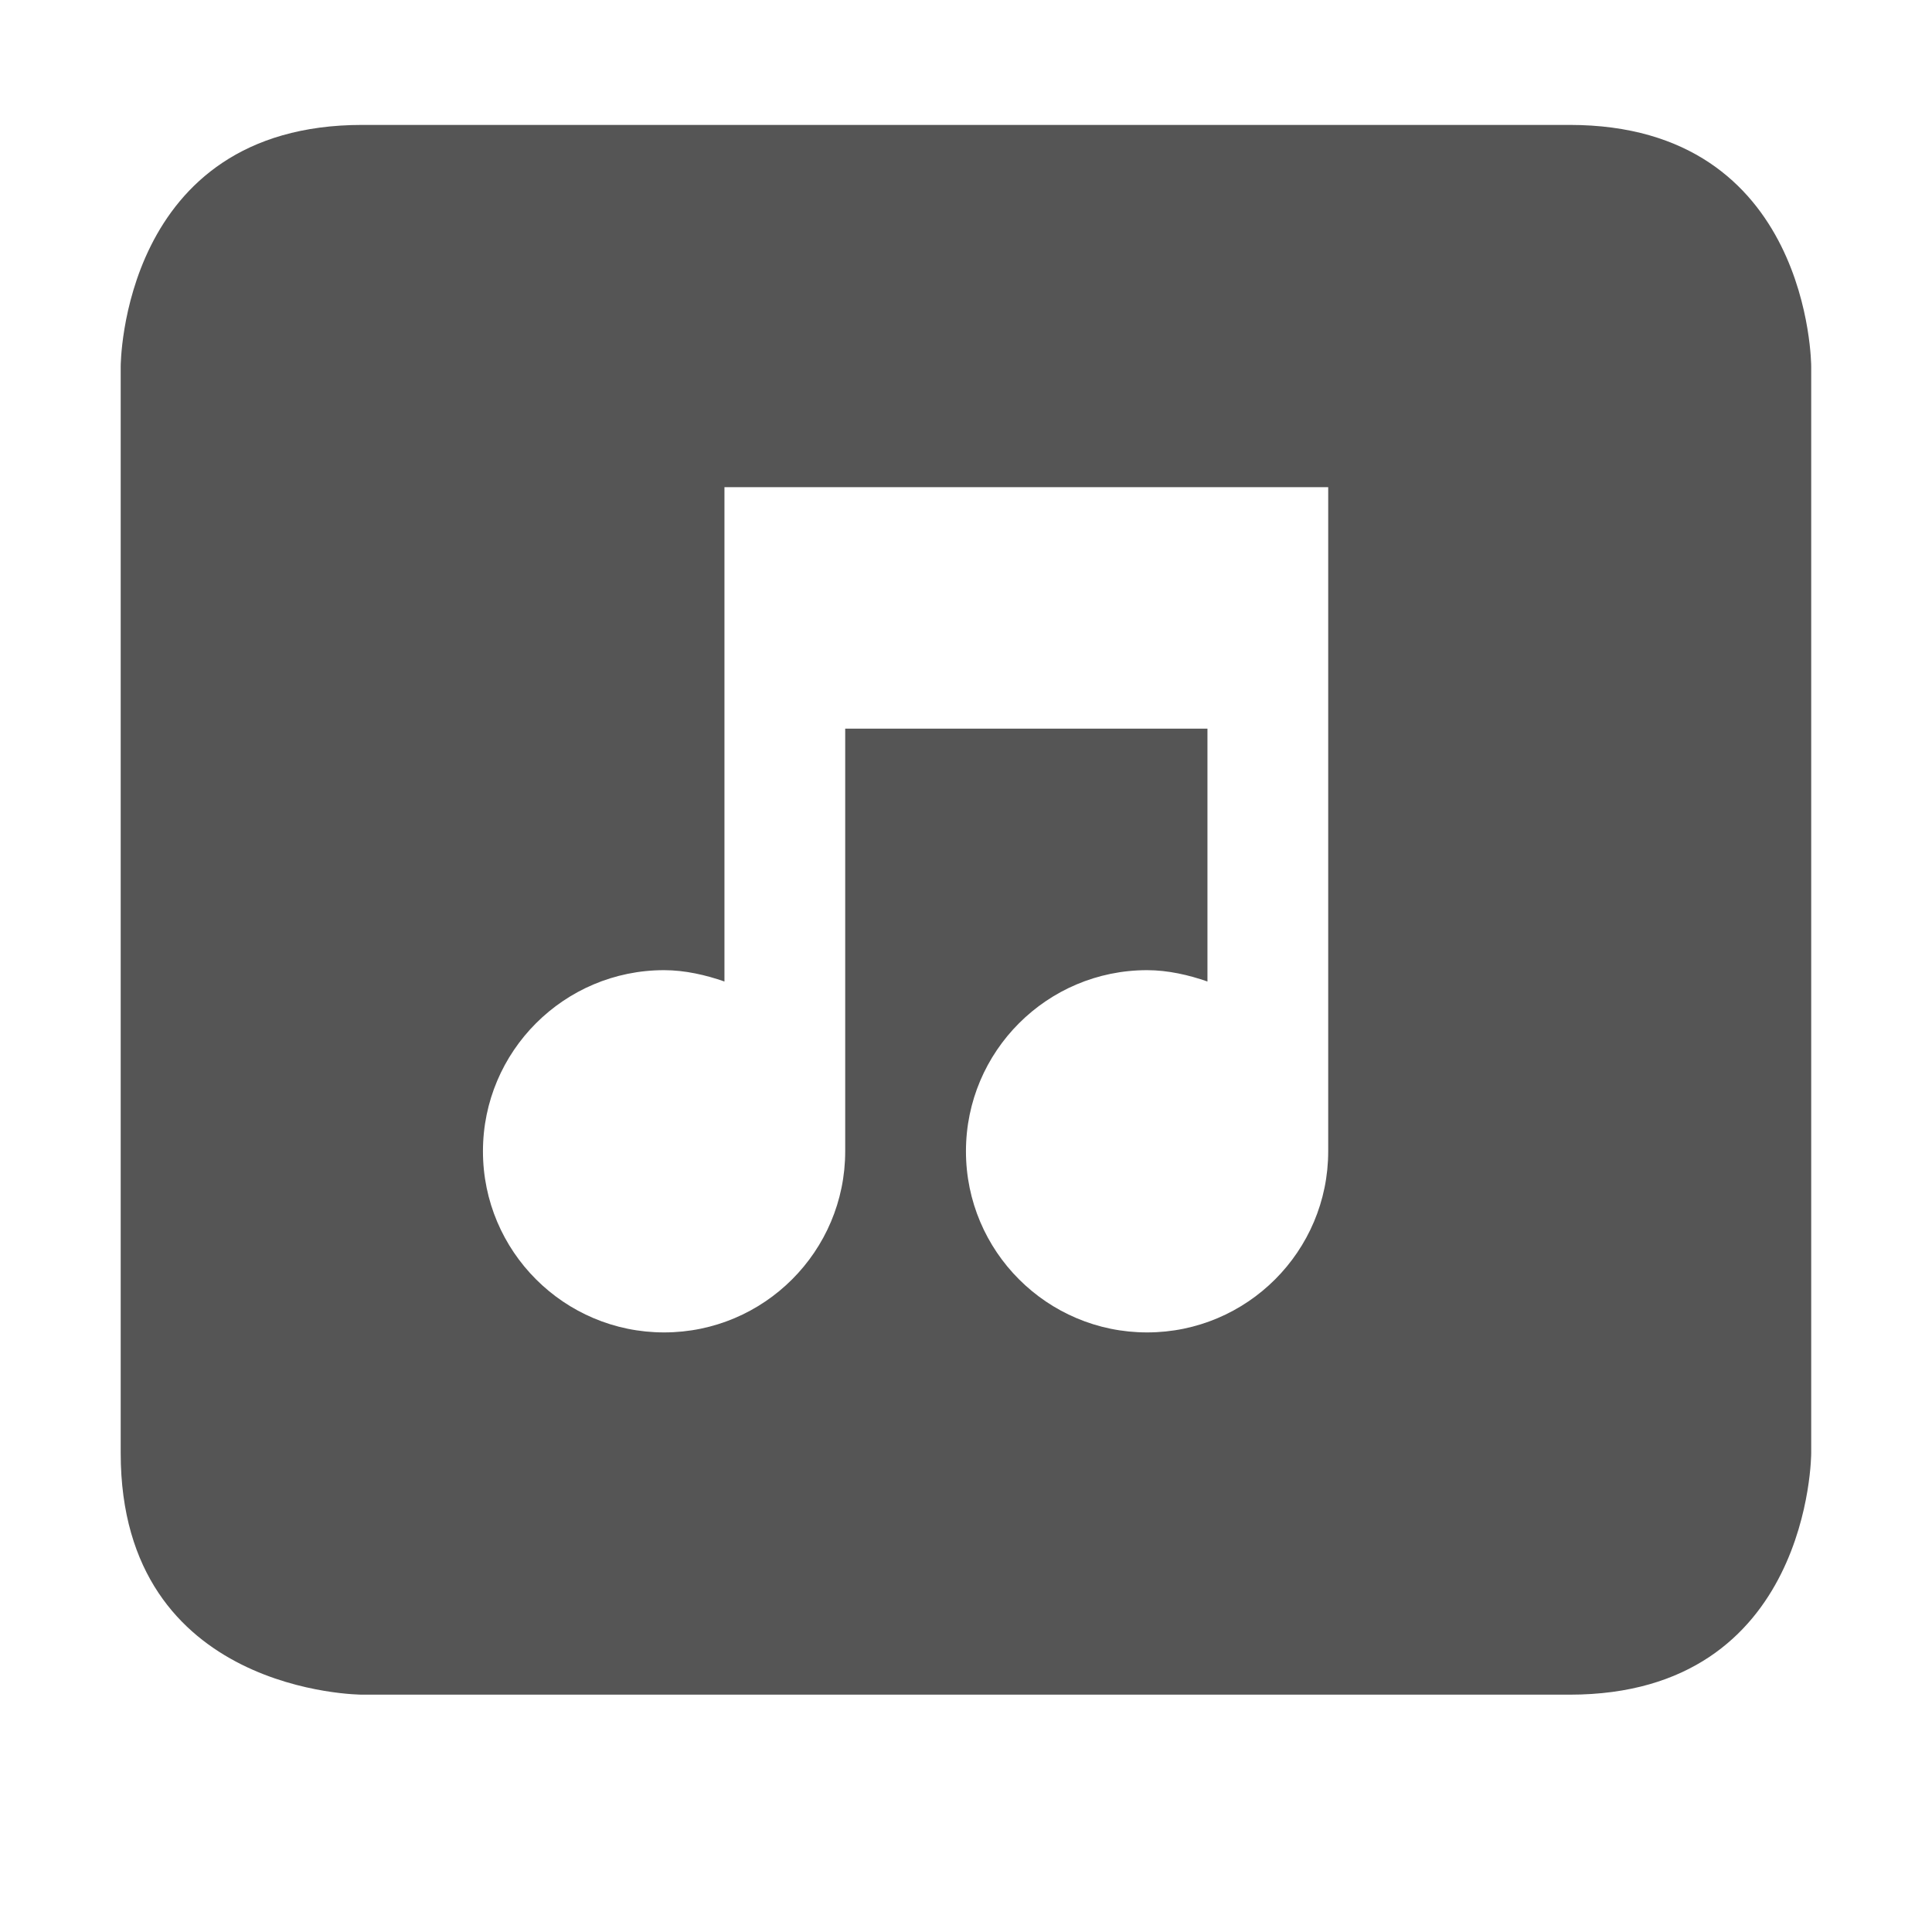
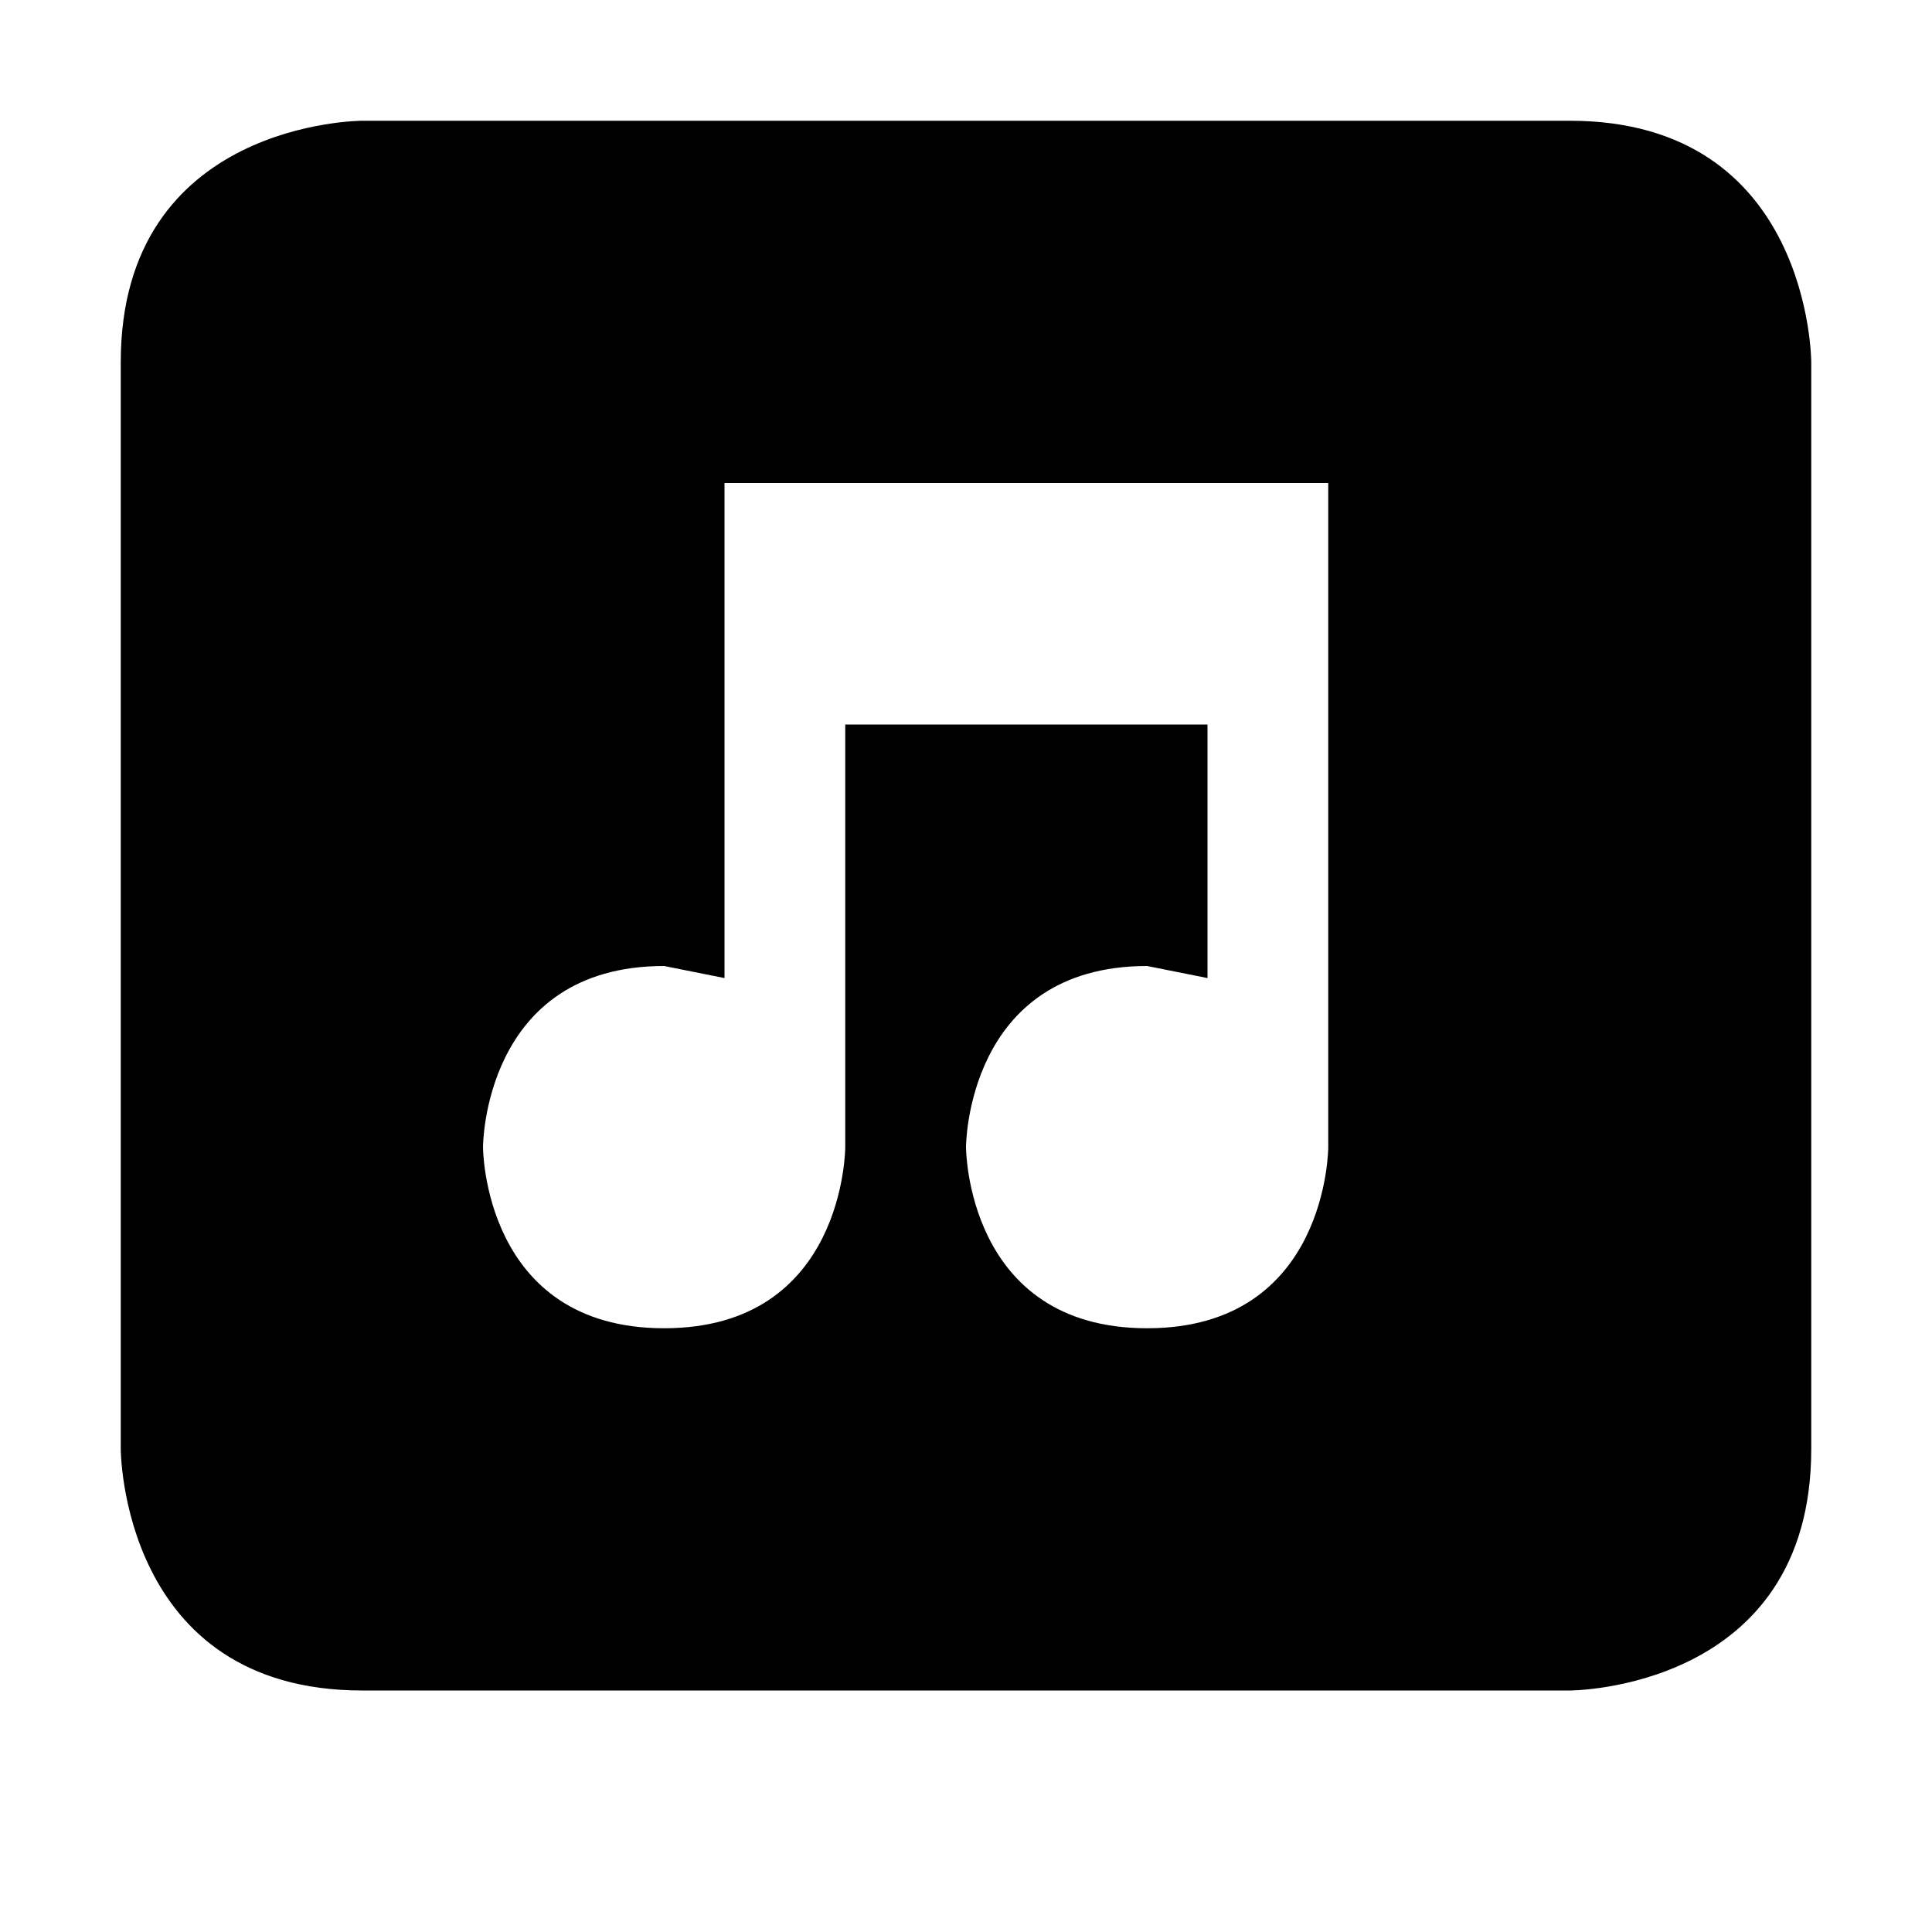
- <svg xmlns="http://www.w3.org/2000/svg" xmlns:ns1="http://www.openswatchbook.org/uri/2009/osb" height="16" id="svg7384" style="enable-background:new" version="1.1" width="16">
-   <defs id="defs7386">
-     <linearGradient id="linearGradient5606" ns1:paint="solid">
-       <stop id="stop5608" offset="0" style="stop-color:#000000;stop-opacity:1;" />
-     </linearGradient>
-     <filter id="filter7554" style="color-interpolation-filters:sRGB">
-       <feBlend id="feBlend7556" in2="BackgroundImage" mode="darken" />
-     </filter>
-   </defs>
-   <g id="layer9" style="display:inline" transform="translate(-465.0004,119.0345)" />
-   <g id="layer10" style="display:inline;filter:url(#filter7554)" transform="translate(-465.0004,119.0345)">
-     <path d="m 468,-118 c -2,0 -2,2 -2,2 l 0,9 c 0,2 2,2 2,2 l 10,0 c 2,0 2,-2 2,-2 l 0,-1 0,0 0,-3 0,0 0,-1 0,0 0,-3 0,0 0,-1 c 0,0 0,-2 -2,-2 z m 3,3 1,0 3,0 1,0 0,5.5 c 0,0.828 -0.672,1.5 -1.5,1.5 -0.828,0 -1.5,-0.672 -1.5,-1.5 0,-0.828 0.672,-1.5 1.5,-1.5 0.173,0 0.346,0.04 0.5,0.094 l 0,-2.094 -3,0 0,3.5 c 0,0.828 -0.672,1.5 -1.5,1.5 -0.828,0 -1.5,-0.672 -1.5,-1.5 0,-0.828 0.672,-1.5 1.5,-1.5 0.173,0 0.346,0.04 0.5,0.094 l 0,-2.094 z" id="path6384" style="fill:#555555;fill-opacity:1;stroke:none" />
-   </g>
-   <g id="layer1" style="display:inline" transform="translate(-224.0002,-497.9654)" />
-   <g id="layer14" style="display:inline" transform="translate(-465.0004,119.0345)" />
-   <g id="layer15" style="display:inline" transform="translate(-465.0004,119.0345)" />
-   <g id="g71291" style="display:inline" transform="translate(-465.0004,119.0345)" />
-   <g id="layer2" style="display:inline" transform="translate(-224.0002,-347.9654)" />
-   <g id="g6058" style="display:inline" transform="translate(-224.0002,-347.9654)" />
-   <g id="layer12" style="display:inline" transform="translate(-465.0004,119.0345)" />
+ <svg xmlns="http://www.w3.org/2000/svg" height="16" width="16">
+   <path d="m3 1s-2 0-2 2v9s0 2 2 2h10s2 0 2-2v-9s0-2-2-2zm3 3h5v5.5s0 1.5-1.5 1.5-1.5-1.5-1.5-1.5 0-1.5 1.5-1.5l.5.1v-2.1h-3v3.5s0 1.5-1.5 1.5-1.5-1.5-1.5-1.5 0-1.5 1.5-1.5l.5.1z" />
</svg>
